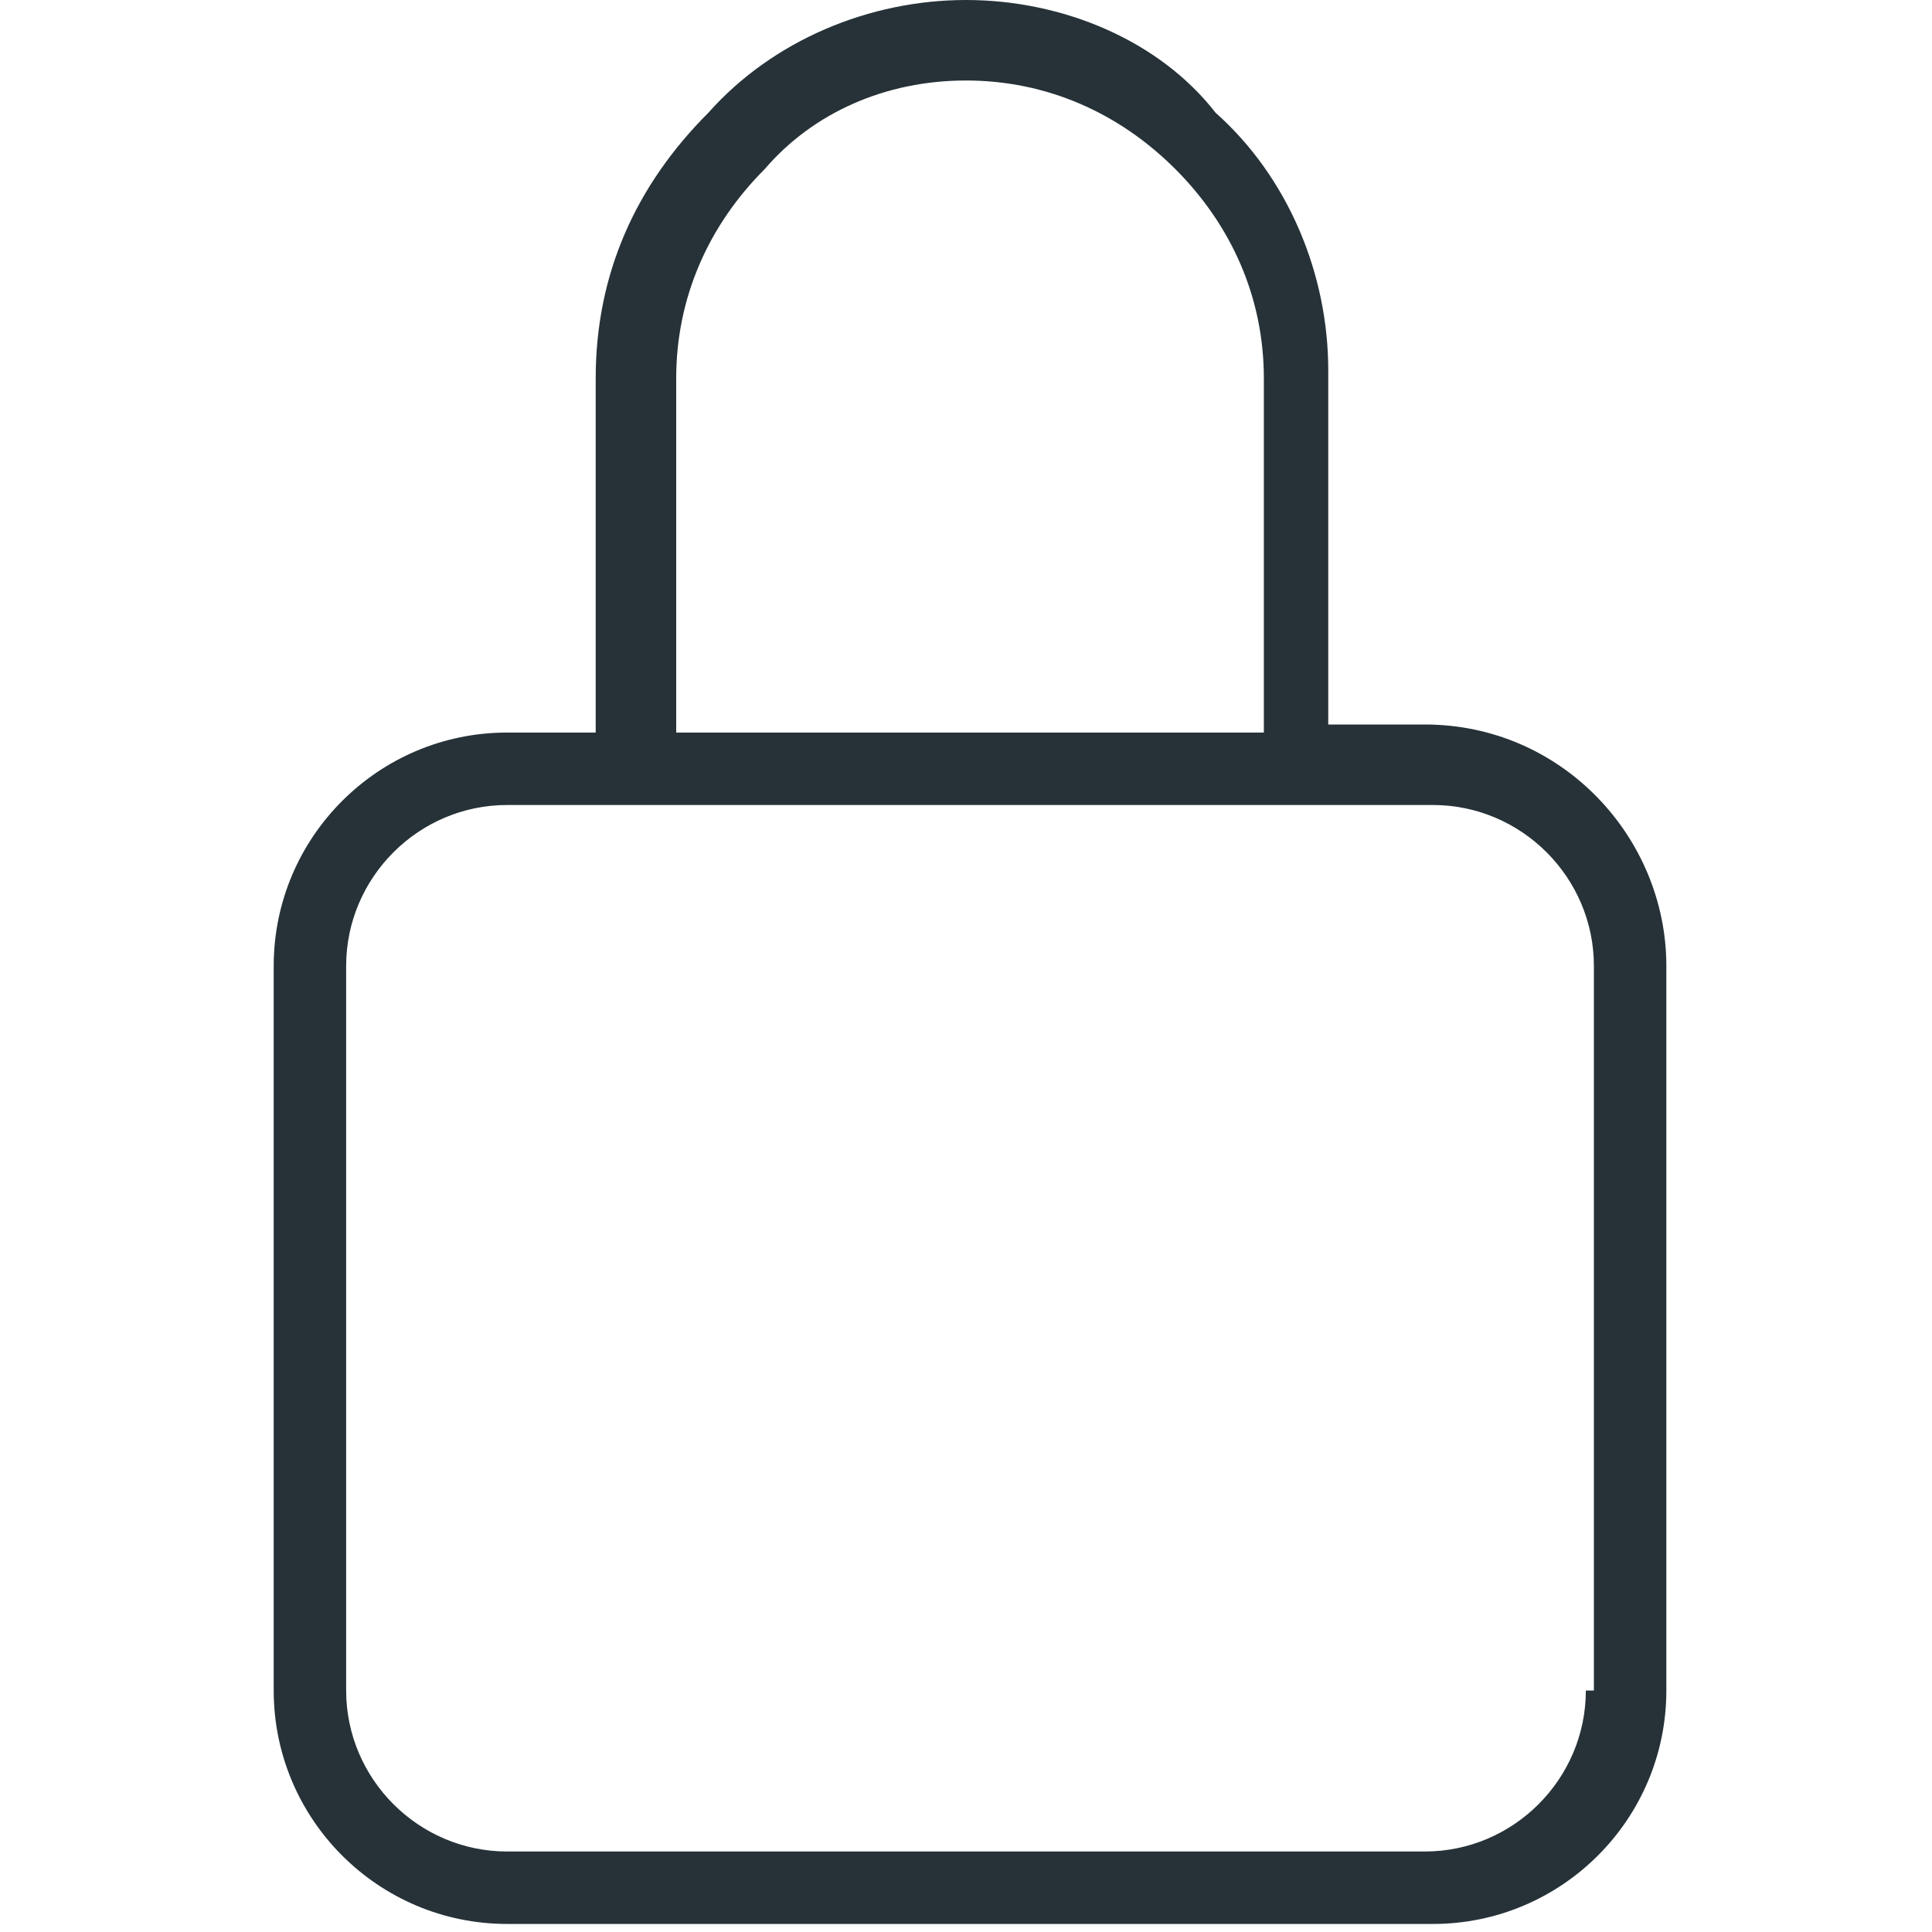
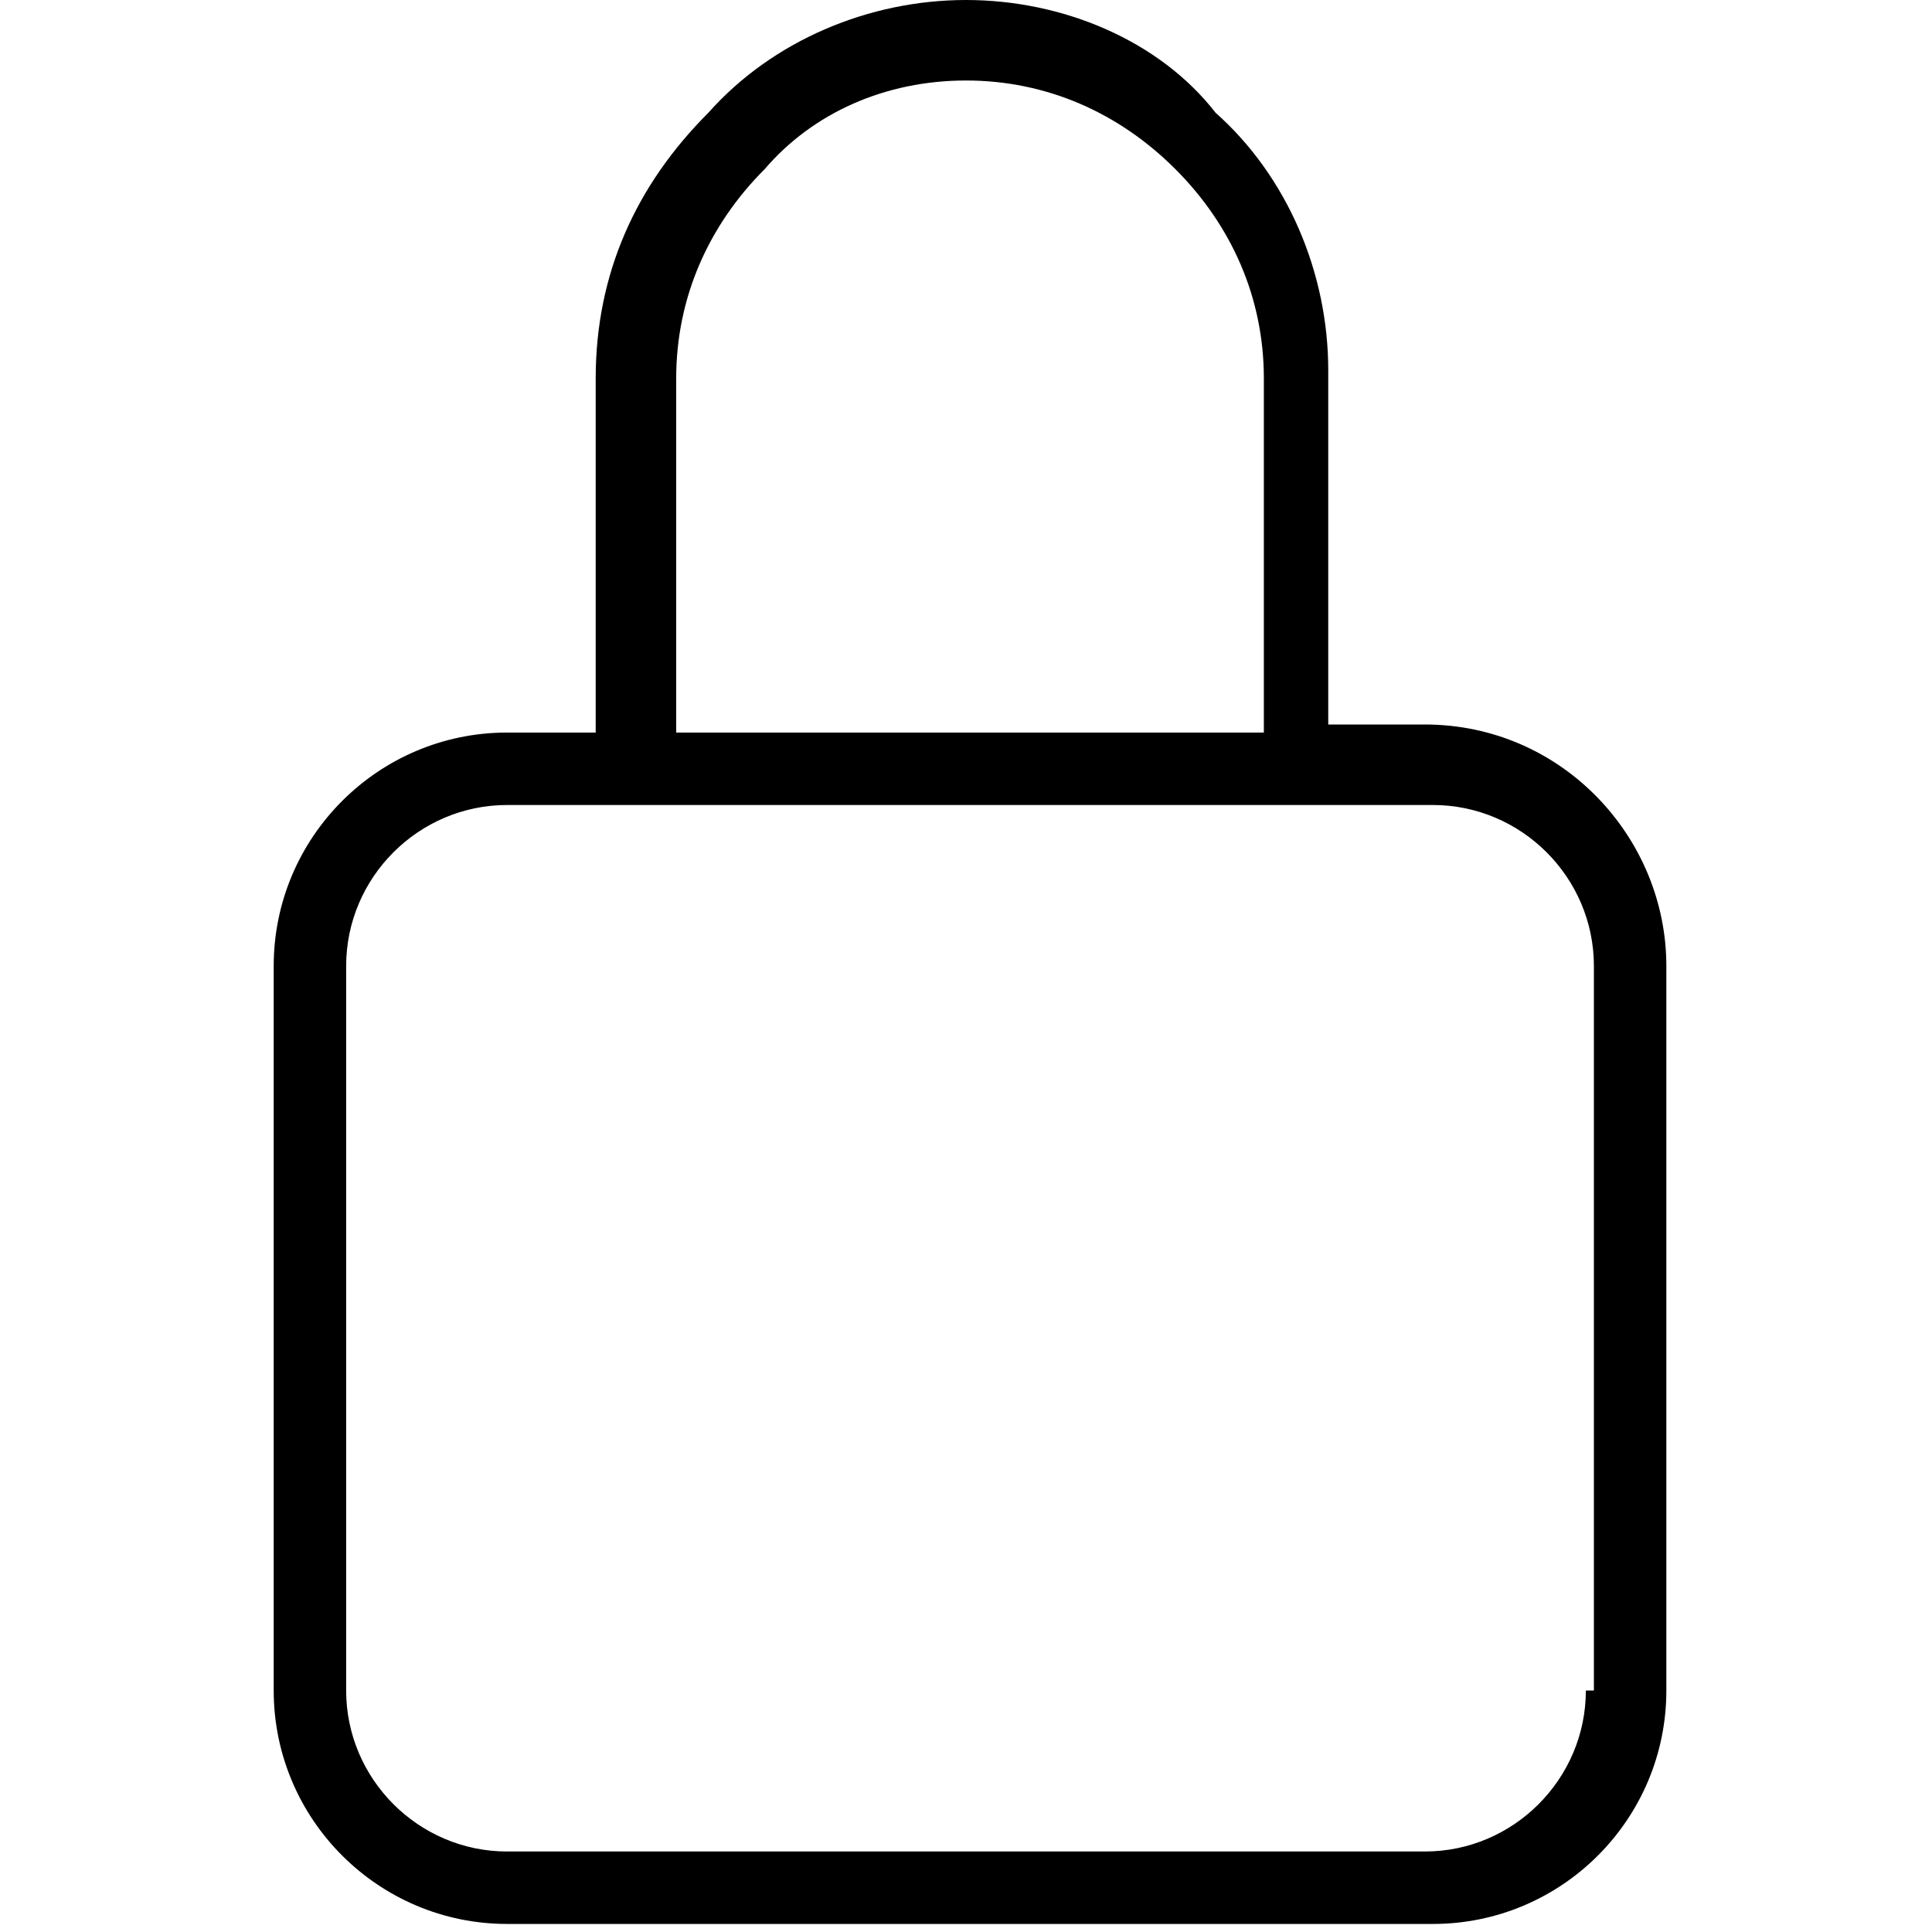
<svg xmlns="http://www.w3.org/2000/svg" viewBox="0 0 24 24" style="enable-background:new 0 0 24 24" xml:space="preserve">
-   <path d="M17.7 9h-1.2V4.6c0-1.2-.5-2.4-1.4-3.2C14.4.5 13.2 0 12 0S9.6.5 8.8 1.4c-.9.9-1.4 2-1.4 3.3v4.4H6.3c-1.6 0-2.9 1.3-2.9 2.9v9c0 1.6 1.3 2.9 2.9 2.9h11.5c1.6 0 2.9-1.3 2.9-2.9v-9c0-1.6-1.3-3-3-3zM8.4 4.7c0-1 .4-1.9 1.1-2.6C10.1 1.4 11 1 12 1s1.9.4 2.6 1.1 1.1 1.6 1.1 2.6v4.4H8.4V4.7zM19.7 21c0 1.1-.9 2-2 2H6.3c-1.1 0-2-.9-2-2v-9c0-1.1.9-2 2-2h11.5c1.1 0 2 .9 2 2v9z" style="fill:#263238" />
+   <path d="M17.7 9h-1.2V4.6c0-1.2-.5-2.4-1.4-3.2C14.4.5 13.2 0 12 0S9.6.5 8.8 1.4c-.9.9-1.4 2-1.4 3.3v4.4H6.3c-1.6 0-2.9 1.3-2.9 2.9v9c0 1.6 1.3 2.9 2.9 2.9h11.5c1.6 0 2.9-1.3 2.9-2.9v-9c0-1.6-1.3-3-3-3zM8.4 4.7c0-1 .4-1.9 1.1-2.6C10.1 1.4 11 1 12 1s1.9.4 2.6 1.1 1.1 1.6 1.1 2.6v4.4H8.4V4.7zM19.7 21c0 1.1-.9 2-2 2H6.3c-1.1 0-2-.9-2-2v-9c0-1.1.9-2 2-2h11.5c1.1 0 2 .9 2 2v9z" />
</svg>
